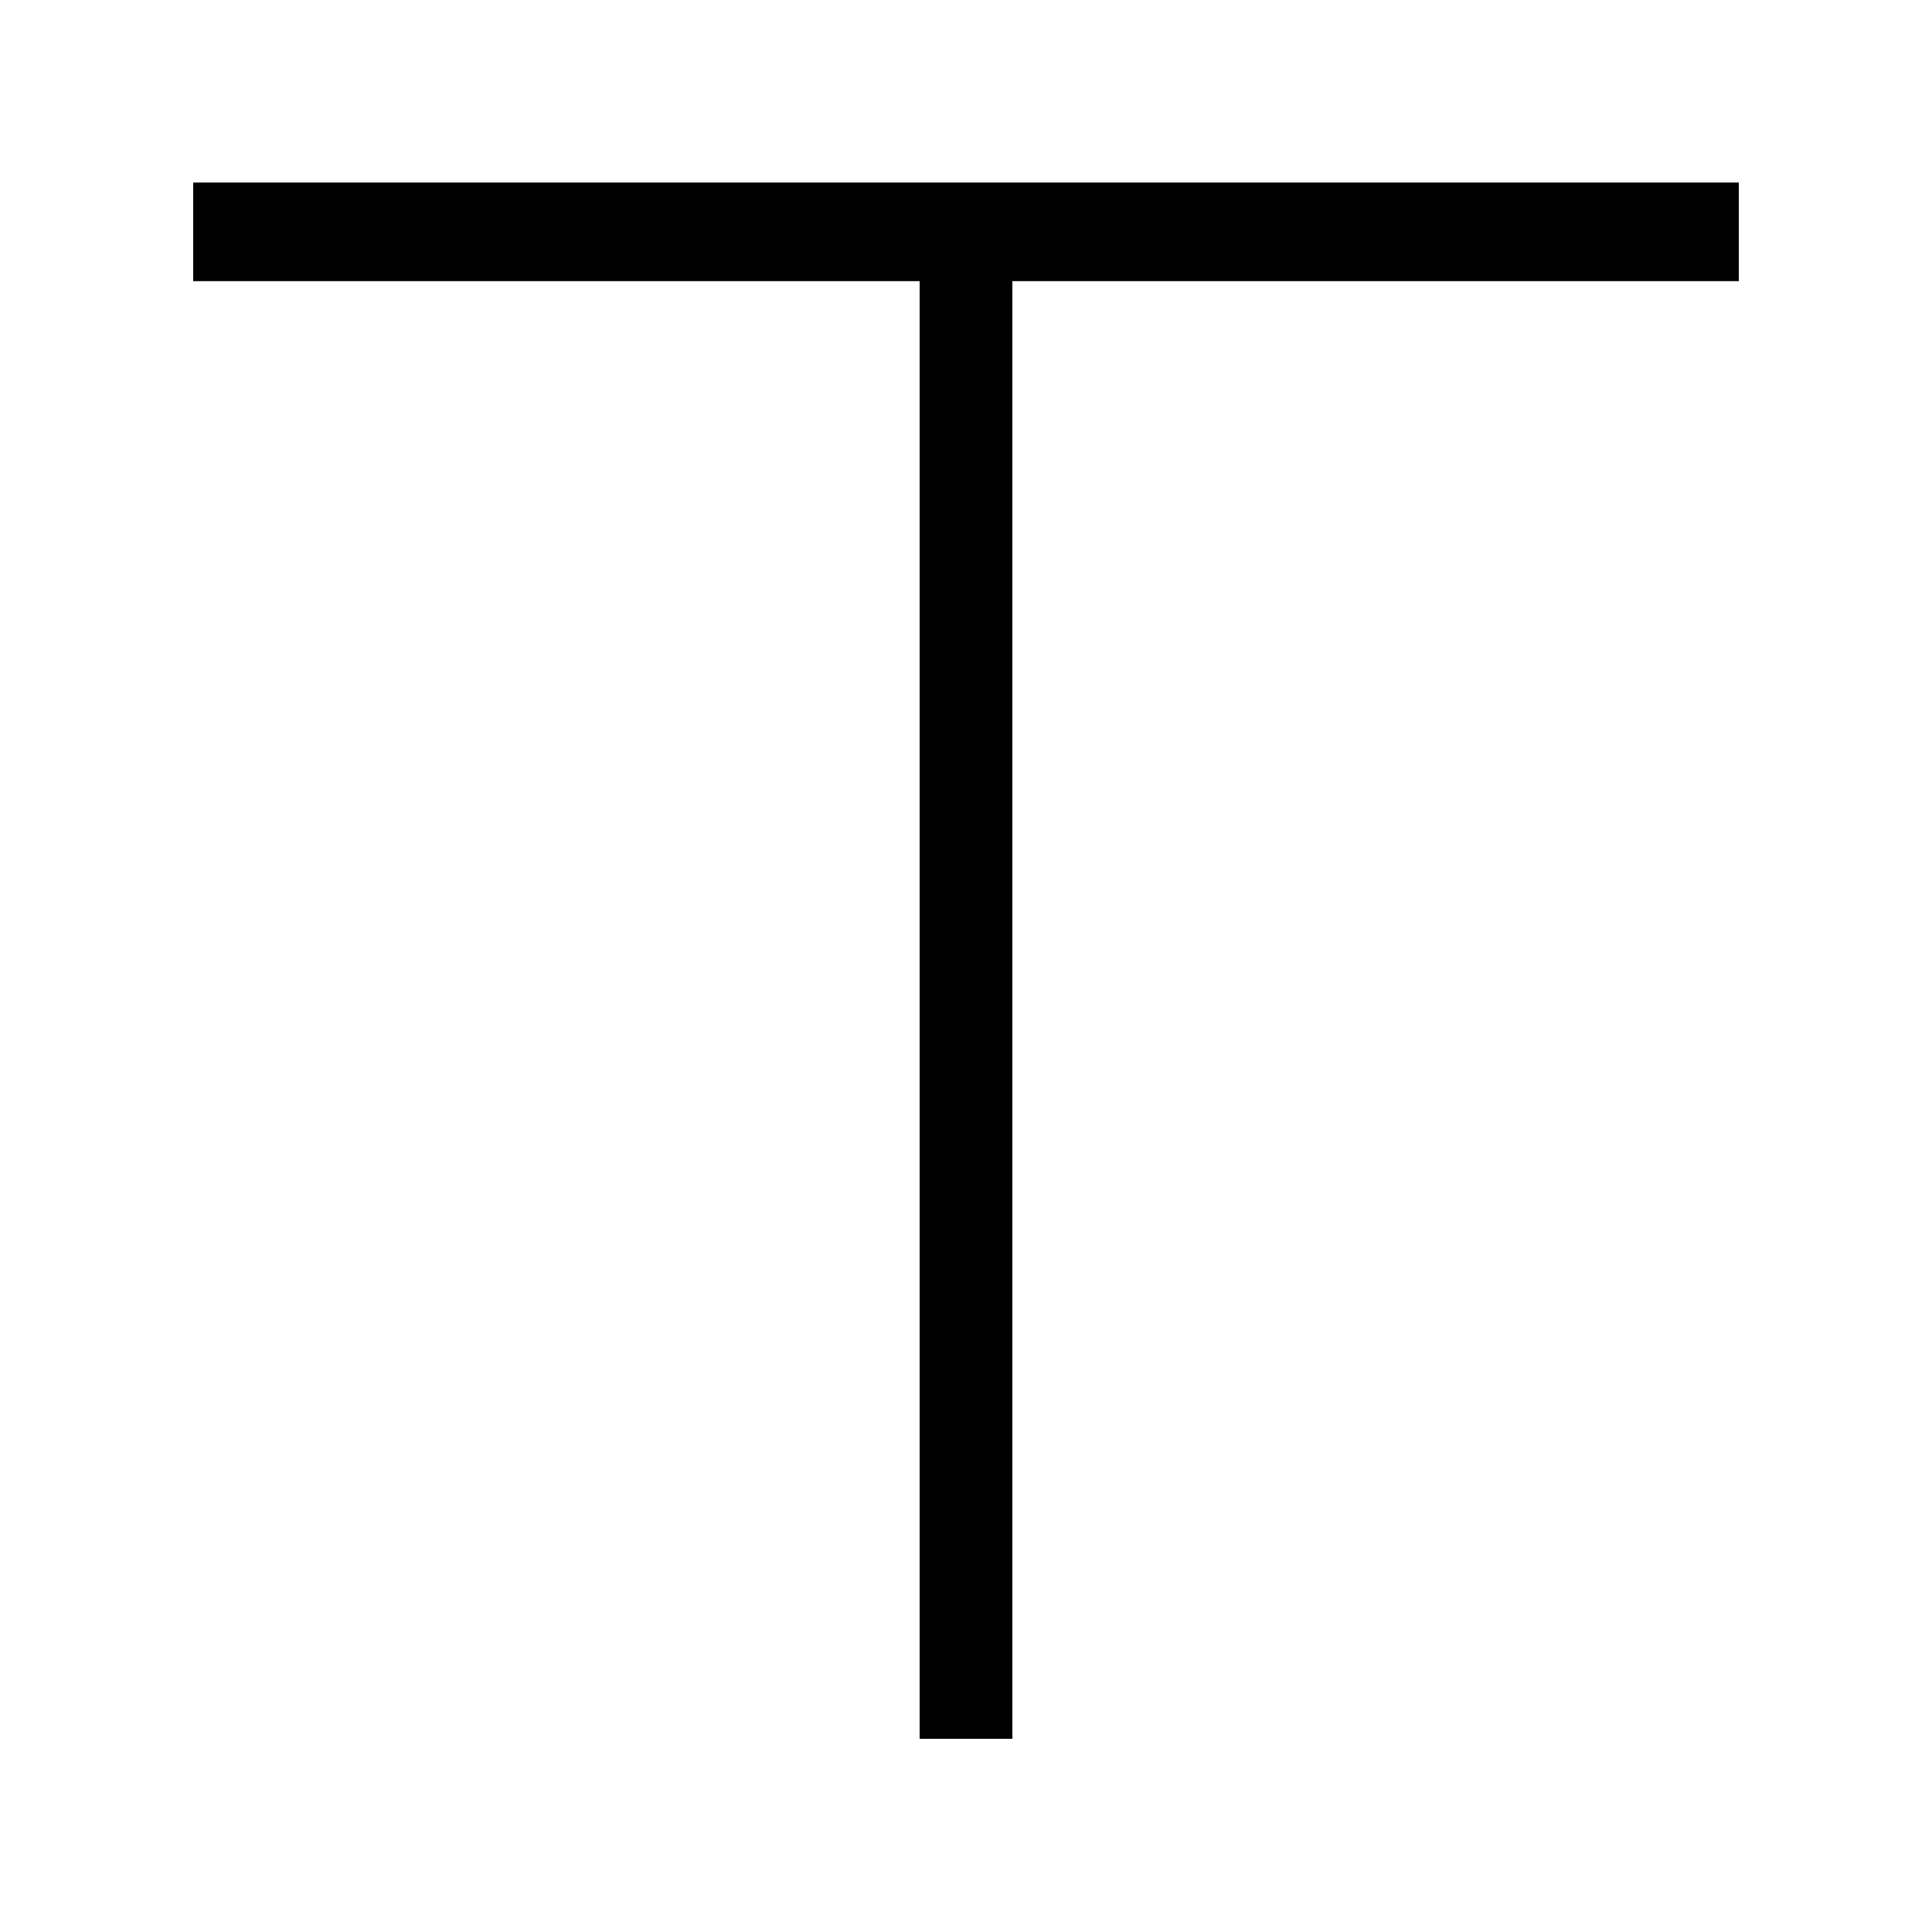
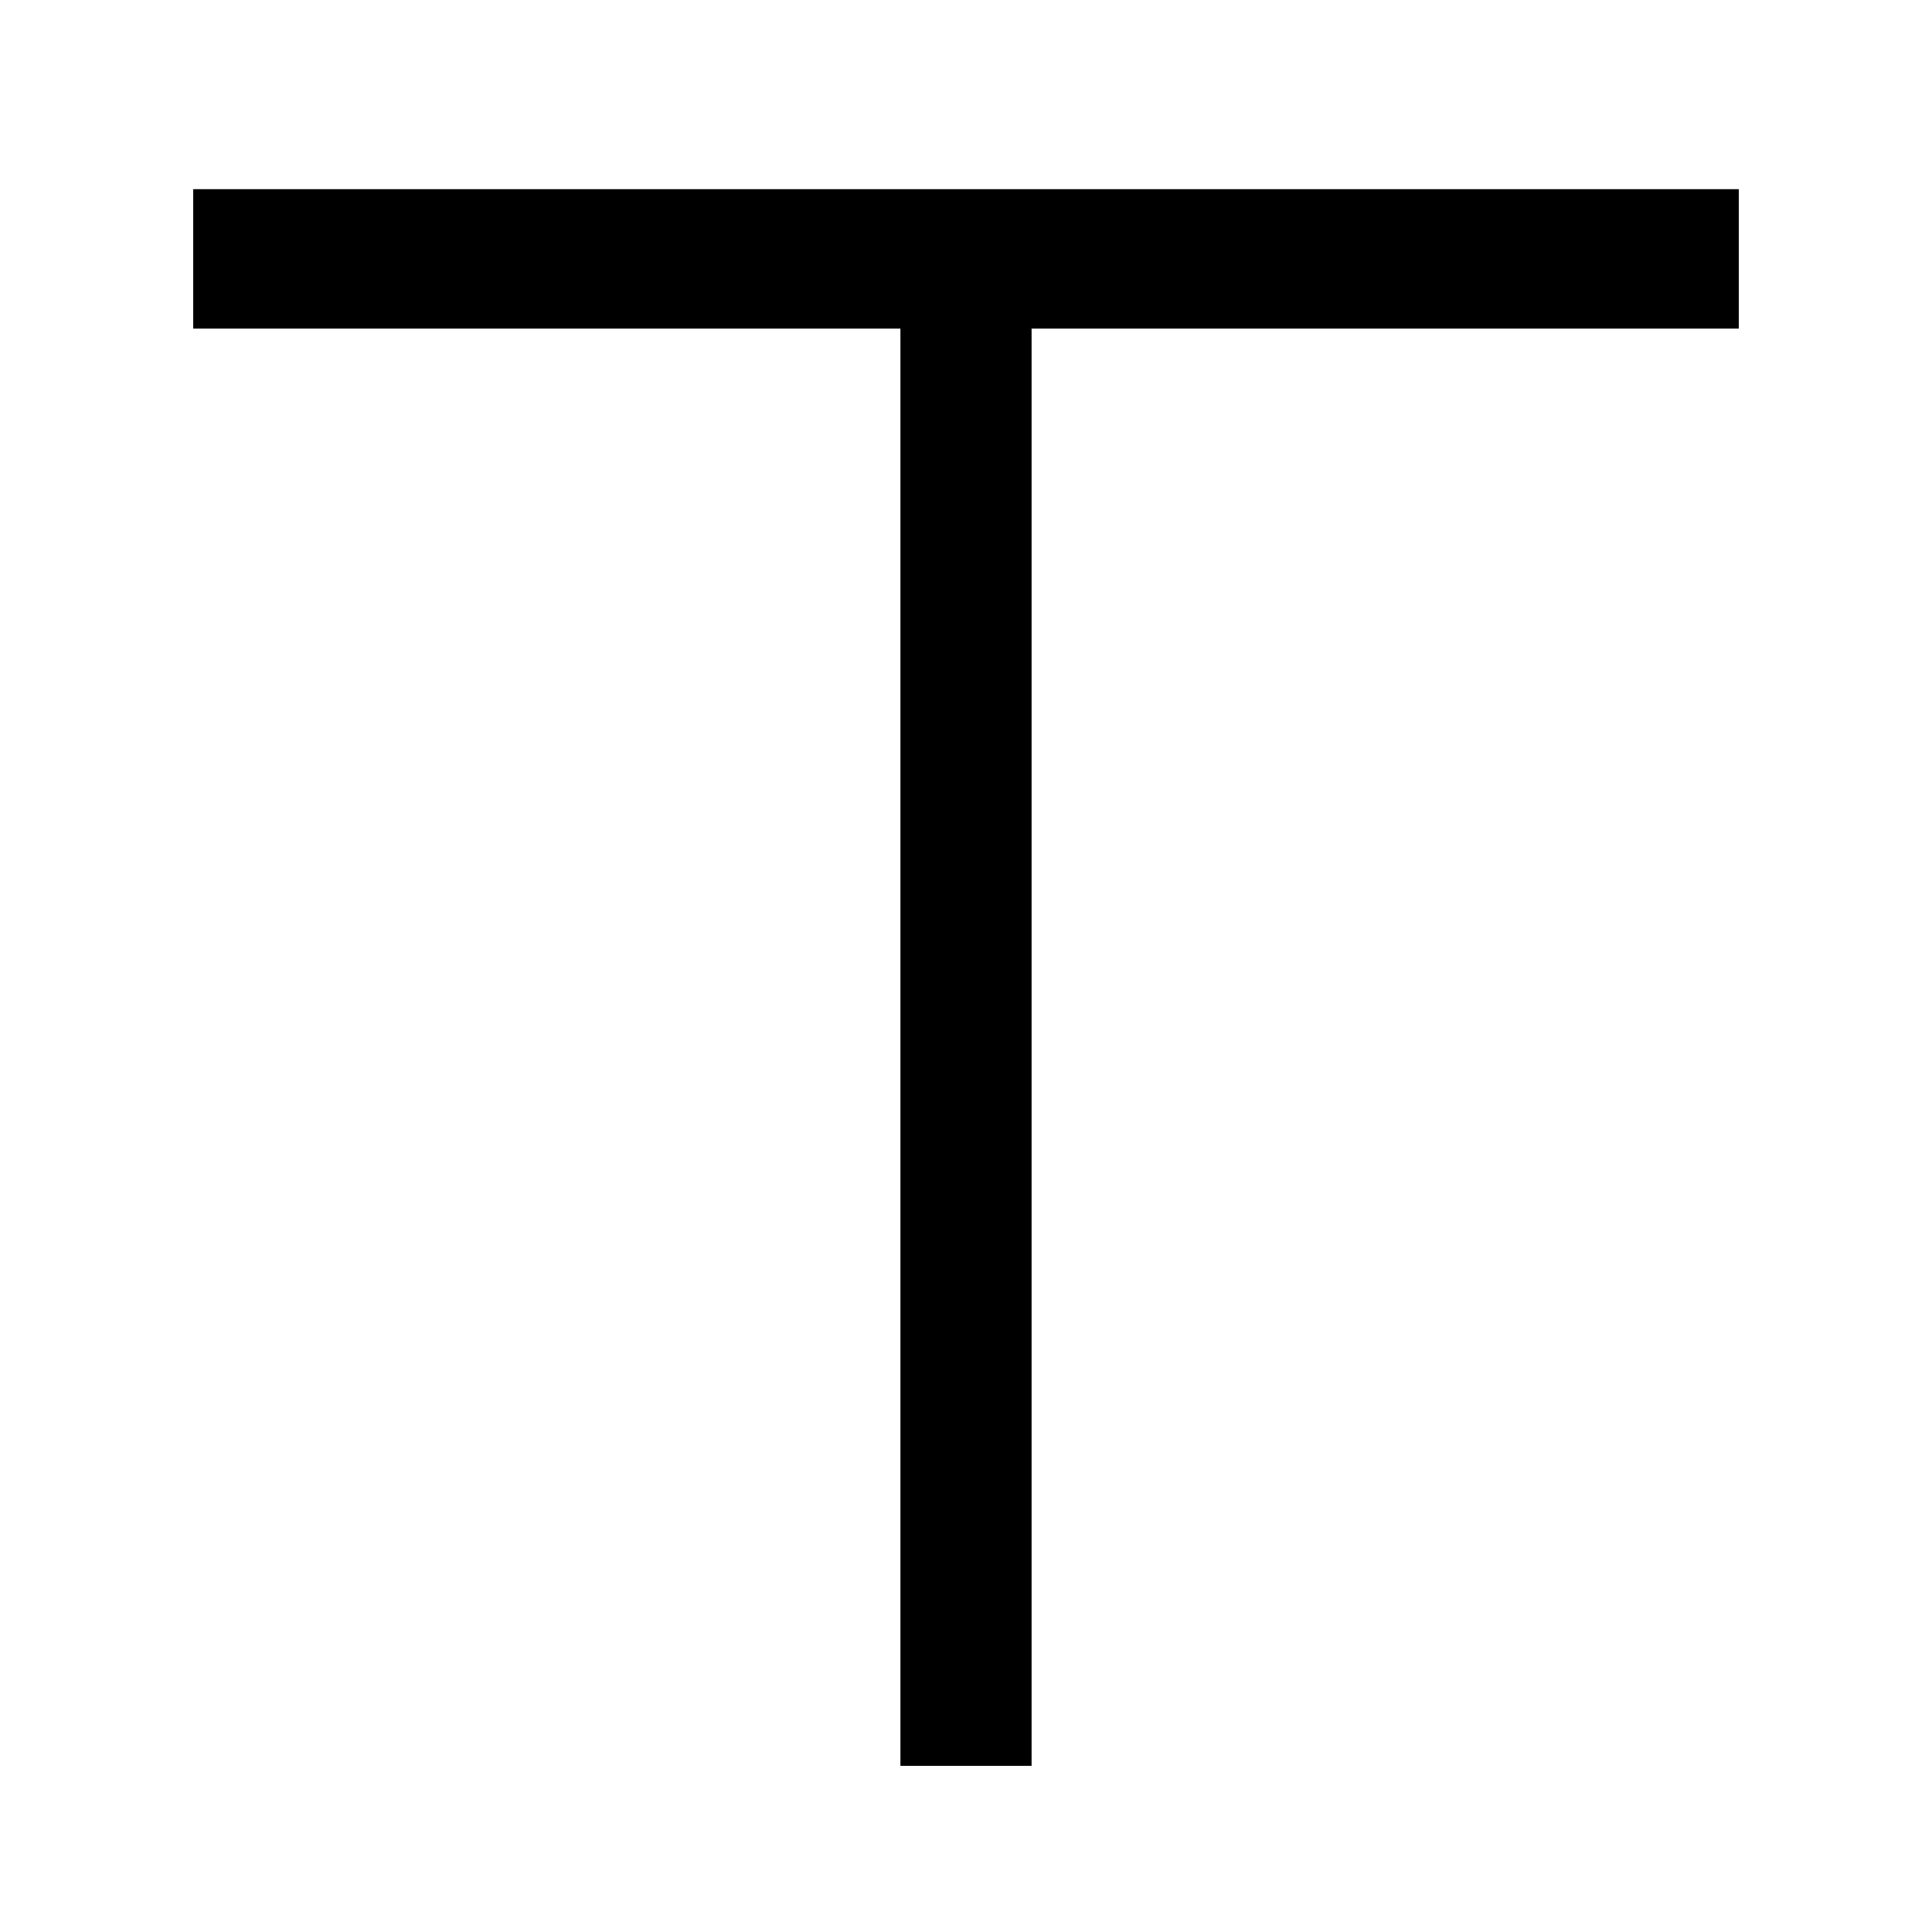
<svg xmlns="http://www.w3.org/2000/svg" width="1000" height="1000" viewBox="0 0 264.583 264.583" version="1.1" id="svg8">
  <defs id="defs2">
    <clipPath id="clipPath900" clipPathUnits="userSpaceOnUse">
      <rect y="50.56" x="0" height="246.441" width="264.583" id="rect902" style="fill:none;stroke:#000000;stroke-width:0.265;stroke-miterlimit:4;stroke-dasharray:none;stroke-opacity:1" />
    </clipPath>
    <clipPath id="clipPath6587" clipPathUnits="userSpaceOnUse">
      <rect y="32.417" x="-47.625" height="296.333" width="294.821" id="rect6589" style="fill:none;stroke:#000000;stroke-width:0.529;stroke-miterlimit:4;stroke-dasharray:none;stroke-opacity:1" />
    </clipPath>
    <clipPath id="clipPath6619" clipPathUnits="userSpaceOnUse">
      <rect y="32.499" x="-64.929" height="235.692" width="423.924" id="rect6621" style="fill:none;stroke:#000000;stroke-width:0.43;stroke-miterlimit:4;stroke-dasharray:none;stroke-opacity:1" />
    </clipPath>
    <clipPath id="clipPath6627" clipPathUnits="userSpaceOnUse">
      <rect y="14.274" x="-77.863" height="253.917" width="436.858" id="rect6629" style="fill:none;stroke:#000000;stroke-width:0.62;stroke-miterlimit:4;stroke-dasharray:none;stroke-opacity:1" />
    </clipPath>
    <clipPath id="clipPath6631" clipPathUnits="userSpaceOnUse">
      <rect y="14.274" x="-77.863" height="253.917" width="436.858" id="rect6633" style="fill:none;stroke:#000000;stroke-width:0.62;stroke-miterlimit:4;stroke-dasharray:none;stroke-opacity:1" />
    </clipPath>
    <clipPath id="clipPath6652" clipPathUnits="userSpaceOnUse">
      <rect y="18.658" x="-39.007" height="265.339" width="304.649" id="rect6654" style="fill:none;stroke:#000000;stroke-width:0.265;stroke-miterlimit:4;stroke-dasharray:none;stroke-opacity:1" />
    </clipPath>
    <clipPath id="clipPath6656" clipPathUnits="userSpaceOnUse">
      <rect y="18.658" x="-39.007" height="265.339" width="304.649" id="rect6658" style="fill:none;stroke:#000000;stroke-width:0.265;stroke-miterlimit:4;stroke-dasharray:none;stroke-opacity:1" />
    </clipPath>
    <clipPath id="clipPath6652-4" clipPathUnits="userSpaceOnUse">
      <rect y="18.658" x="-39.007" height="265.339" width="304.649" id="rect6654-4" style="fill:none;stroke:#000000;stroke-width:0.265;stroke-miterlimit:4;stroke-dasharray:none;stroke-opacity:1" />
    </clipPath>
    <clipPath id="clipPath6689" clipPathUnits="userSpaceOnUse">
      <rect y="32.417" x="0" height="264.583" width="264.583" id="rect6691" style="fill:none;stroke:#000000;stroke-width:0.265;stroke-miterlimit:4;stroke-dasharray:none;stroke-opacity:1" />
    </clipPath>
    <clipPath id="clipPath6695" clipPathUnits="userSpaceOnUse">
      <rect y="-116.506" x="4.5690103e-005" height="264.583" width="264.583" id="rect6697" style="fill:none;stroke:#000000;stroke-width:0.265;stroke-miterlimit:4;stroke-dasharray:none;stroke-opacity:1" />
    </clipPath>
    <clipPath id="clipPath6695-6" clipPathUnits="userSpaceOnUse">
      <rect y="-116.506" x="4.5690103e-005" height="264.583" width="264.583" id="rect6697-5" style="fill:none;stroke:#000000;stroke-width:0.265;stroke-miterlimit:4;stroke-dasharray:none;stroke-opacity:1" />
    </clipPath>
    <clipPath id="clipPath6740" clipPathUnits="userSpaceOnUse">
      <rect transform="rotate(-90)" y="-0.267" x="-82.031" height="245.463" width="55.174" id="rect6742" style="fill:none;stroke:#000000;stroke-width:0.364;stroke-miterlimit:4;stroke-dasharray:none;stroke-opacity:1" />
    </clipPath>
  </defs>
  <g id="layer1" transform="translate(0,-32.41665)">
-     <g transform="matrix(0.8,0,0,0.8504674,26.45833,17.95286)" id="layer1-3">
-       <path id="path5939" d="M 0,54.339 H 264.583" style="fill:none;stroke:#000000;stroke-width:15.875;stroke-linecap:butt;stroke-linejoin:miter;stroke-miterlimit:4;stroke-dasharray:none;stroke-opacity:1" />
-       <path id="path5941" d="M 132.292,54.339 V 297" style="fill:none;stroke:#000000;stroke-width:15.875;stroke-linecap:butt;stroke-linejoin:miter;stroke-miterlimit:4;stroke-dasharray:none;stroke-opacity:1" />
+     <g transform="matrix(0.8,0,0,0.8504674,26.45833,21.65703)" id="layer1-3" style="stroke-width:22.454;stroke-miterlimit:4;stroke-dasharray:none">
+       <path id="path5939" d="M 0,54.339 H 264.583" style="fill:none;stroke:#000000;stroke-width:22.454;stroke-linecap:butt;stroke-linejoin:miter;stroke-miterlimit:4;stroke-dasharray:none;stroke-opacity:1" />
+       <path id="path5941" d="M 132.292,54.339 V 297" style="fill:none;stroke:#000000;stroke-width:22.454;stroke-linecap:butt;stroke-linejoin:miter;stroke-miterlimit:4;stroke-dasharray:none;stroke-opacity:1" />
    </g>
  </g>
</svg>
